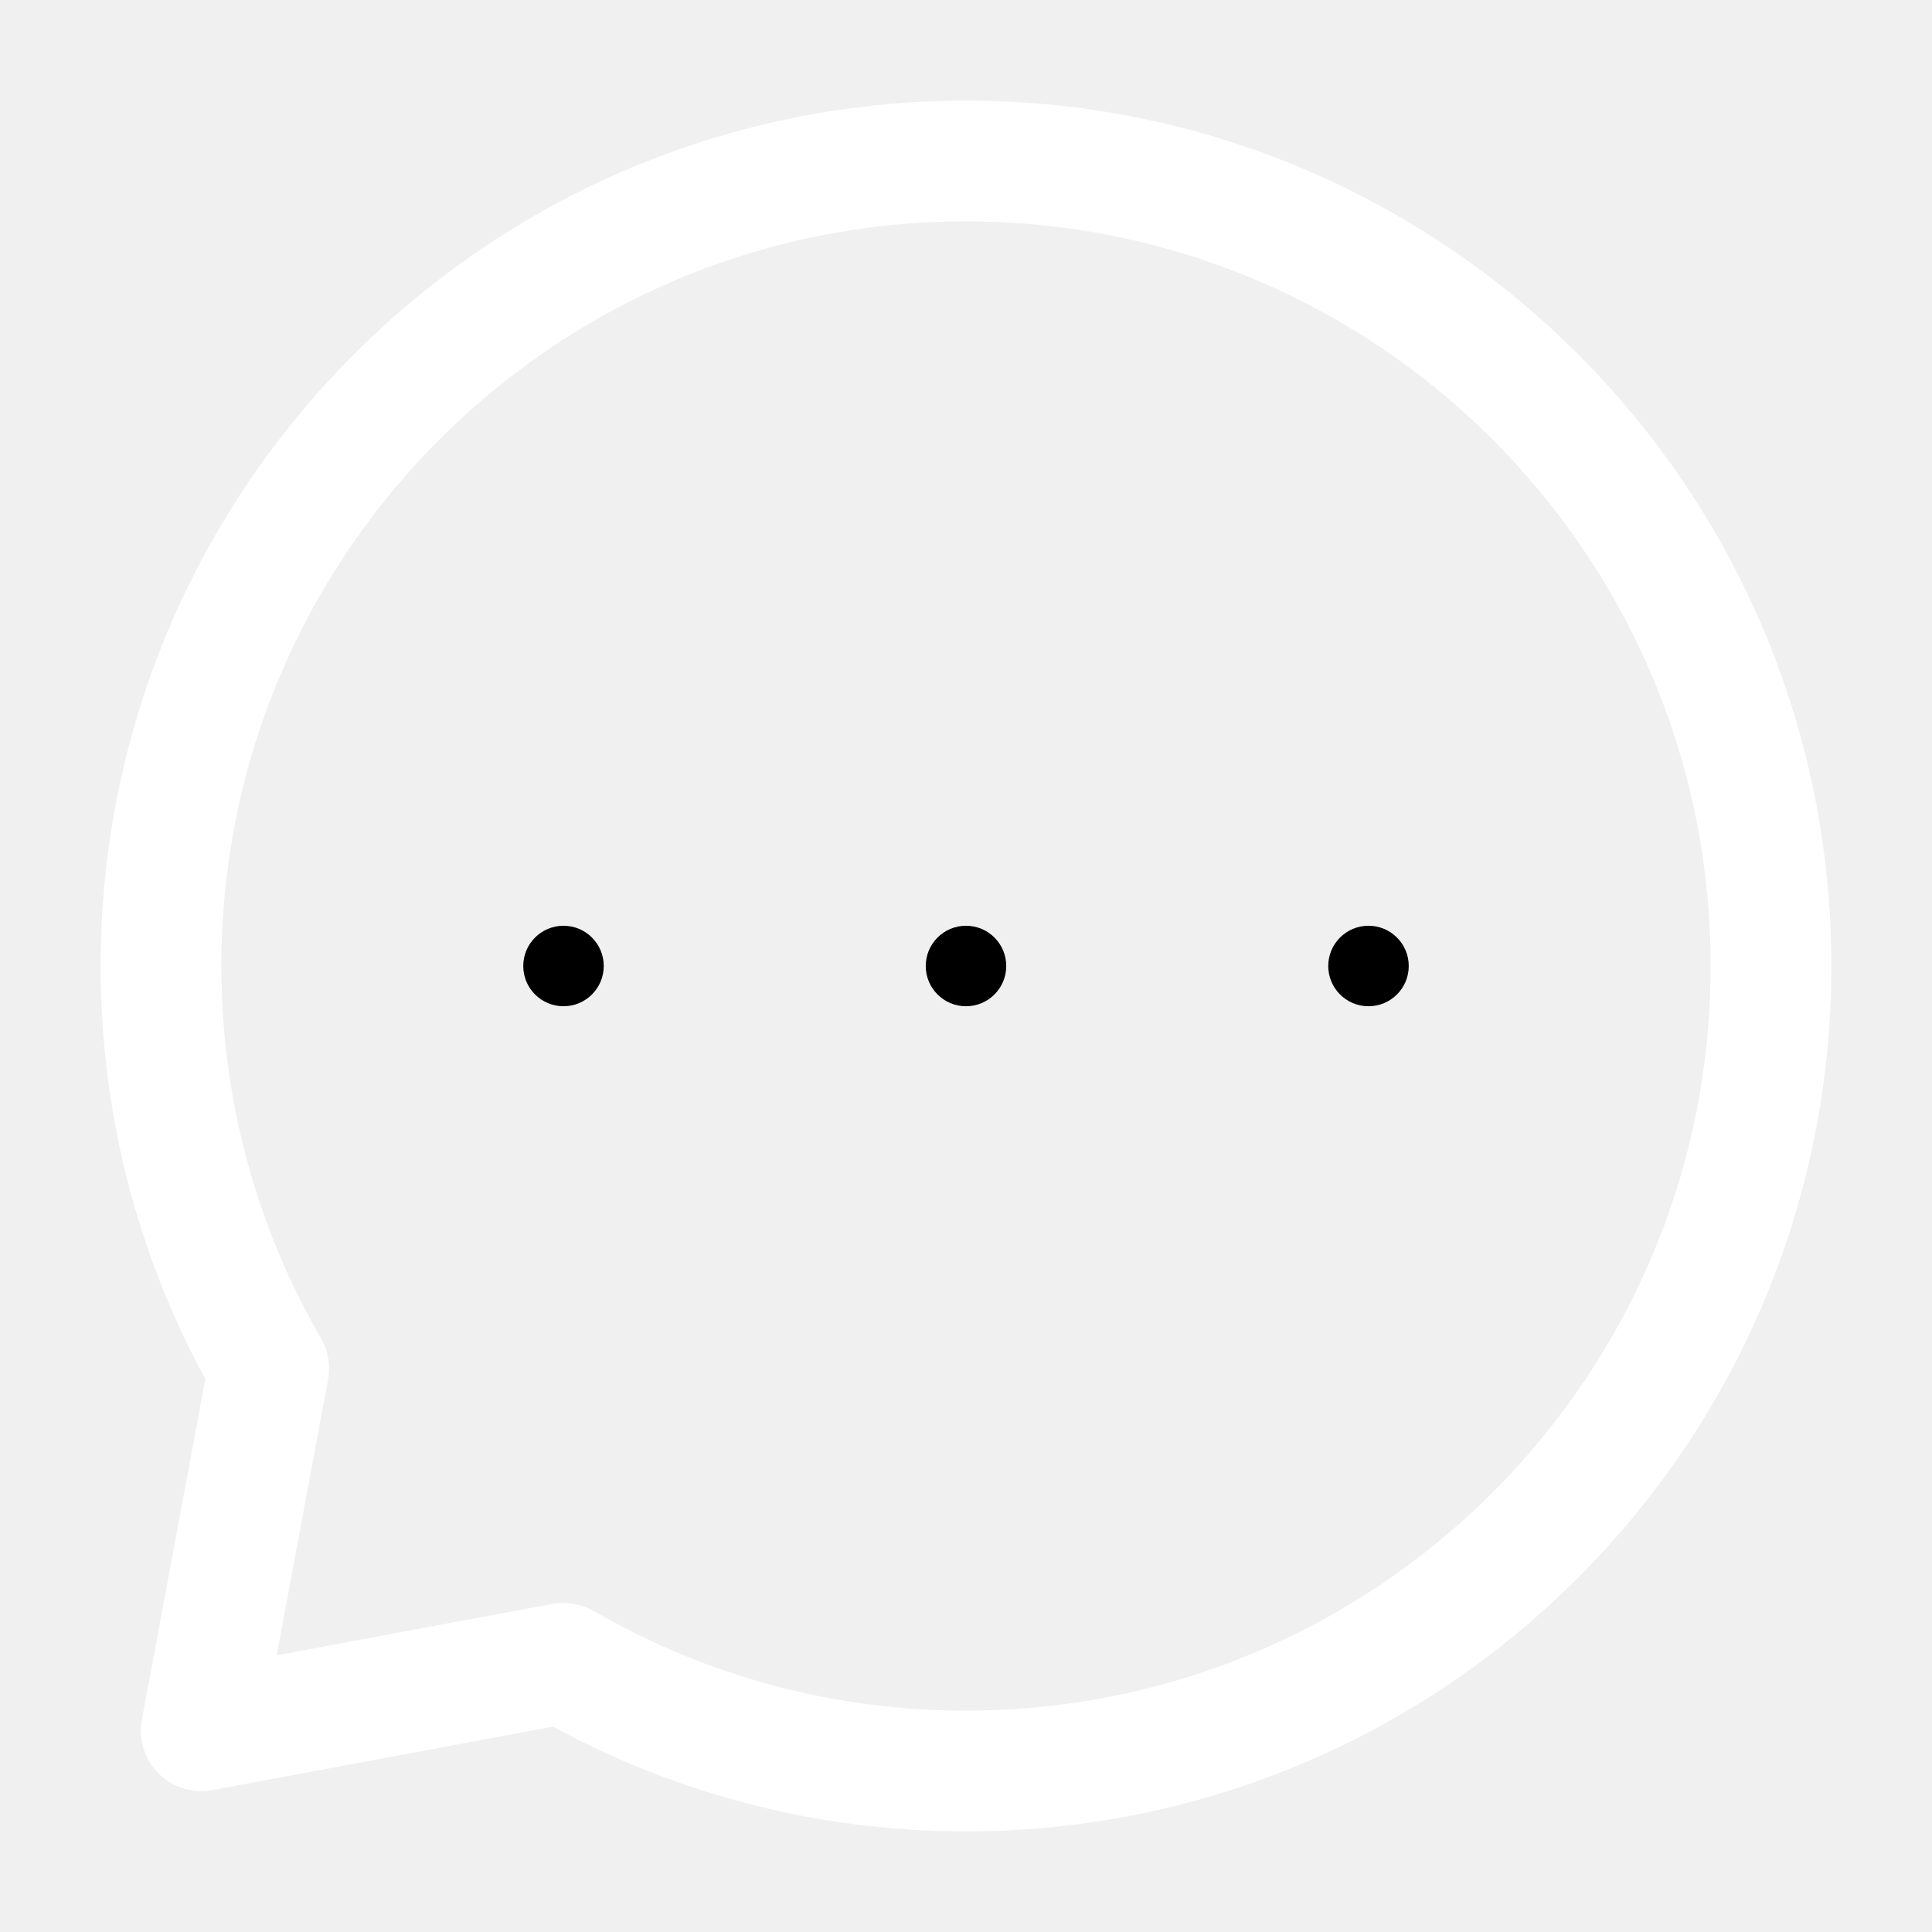
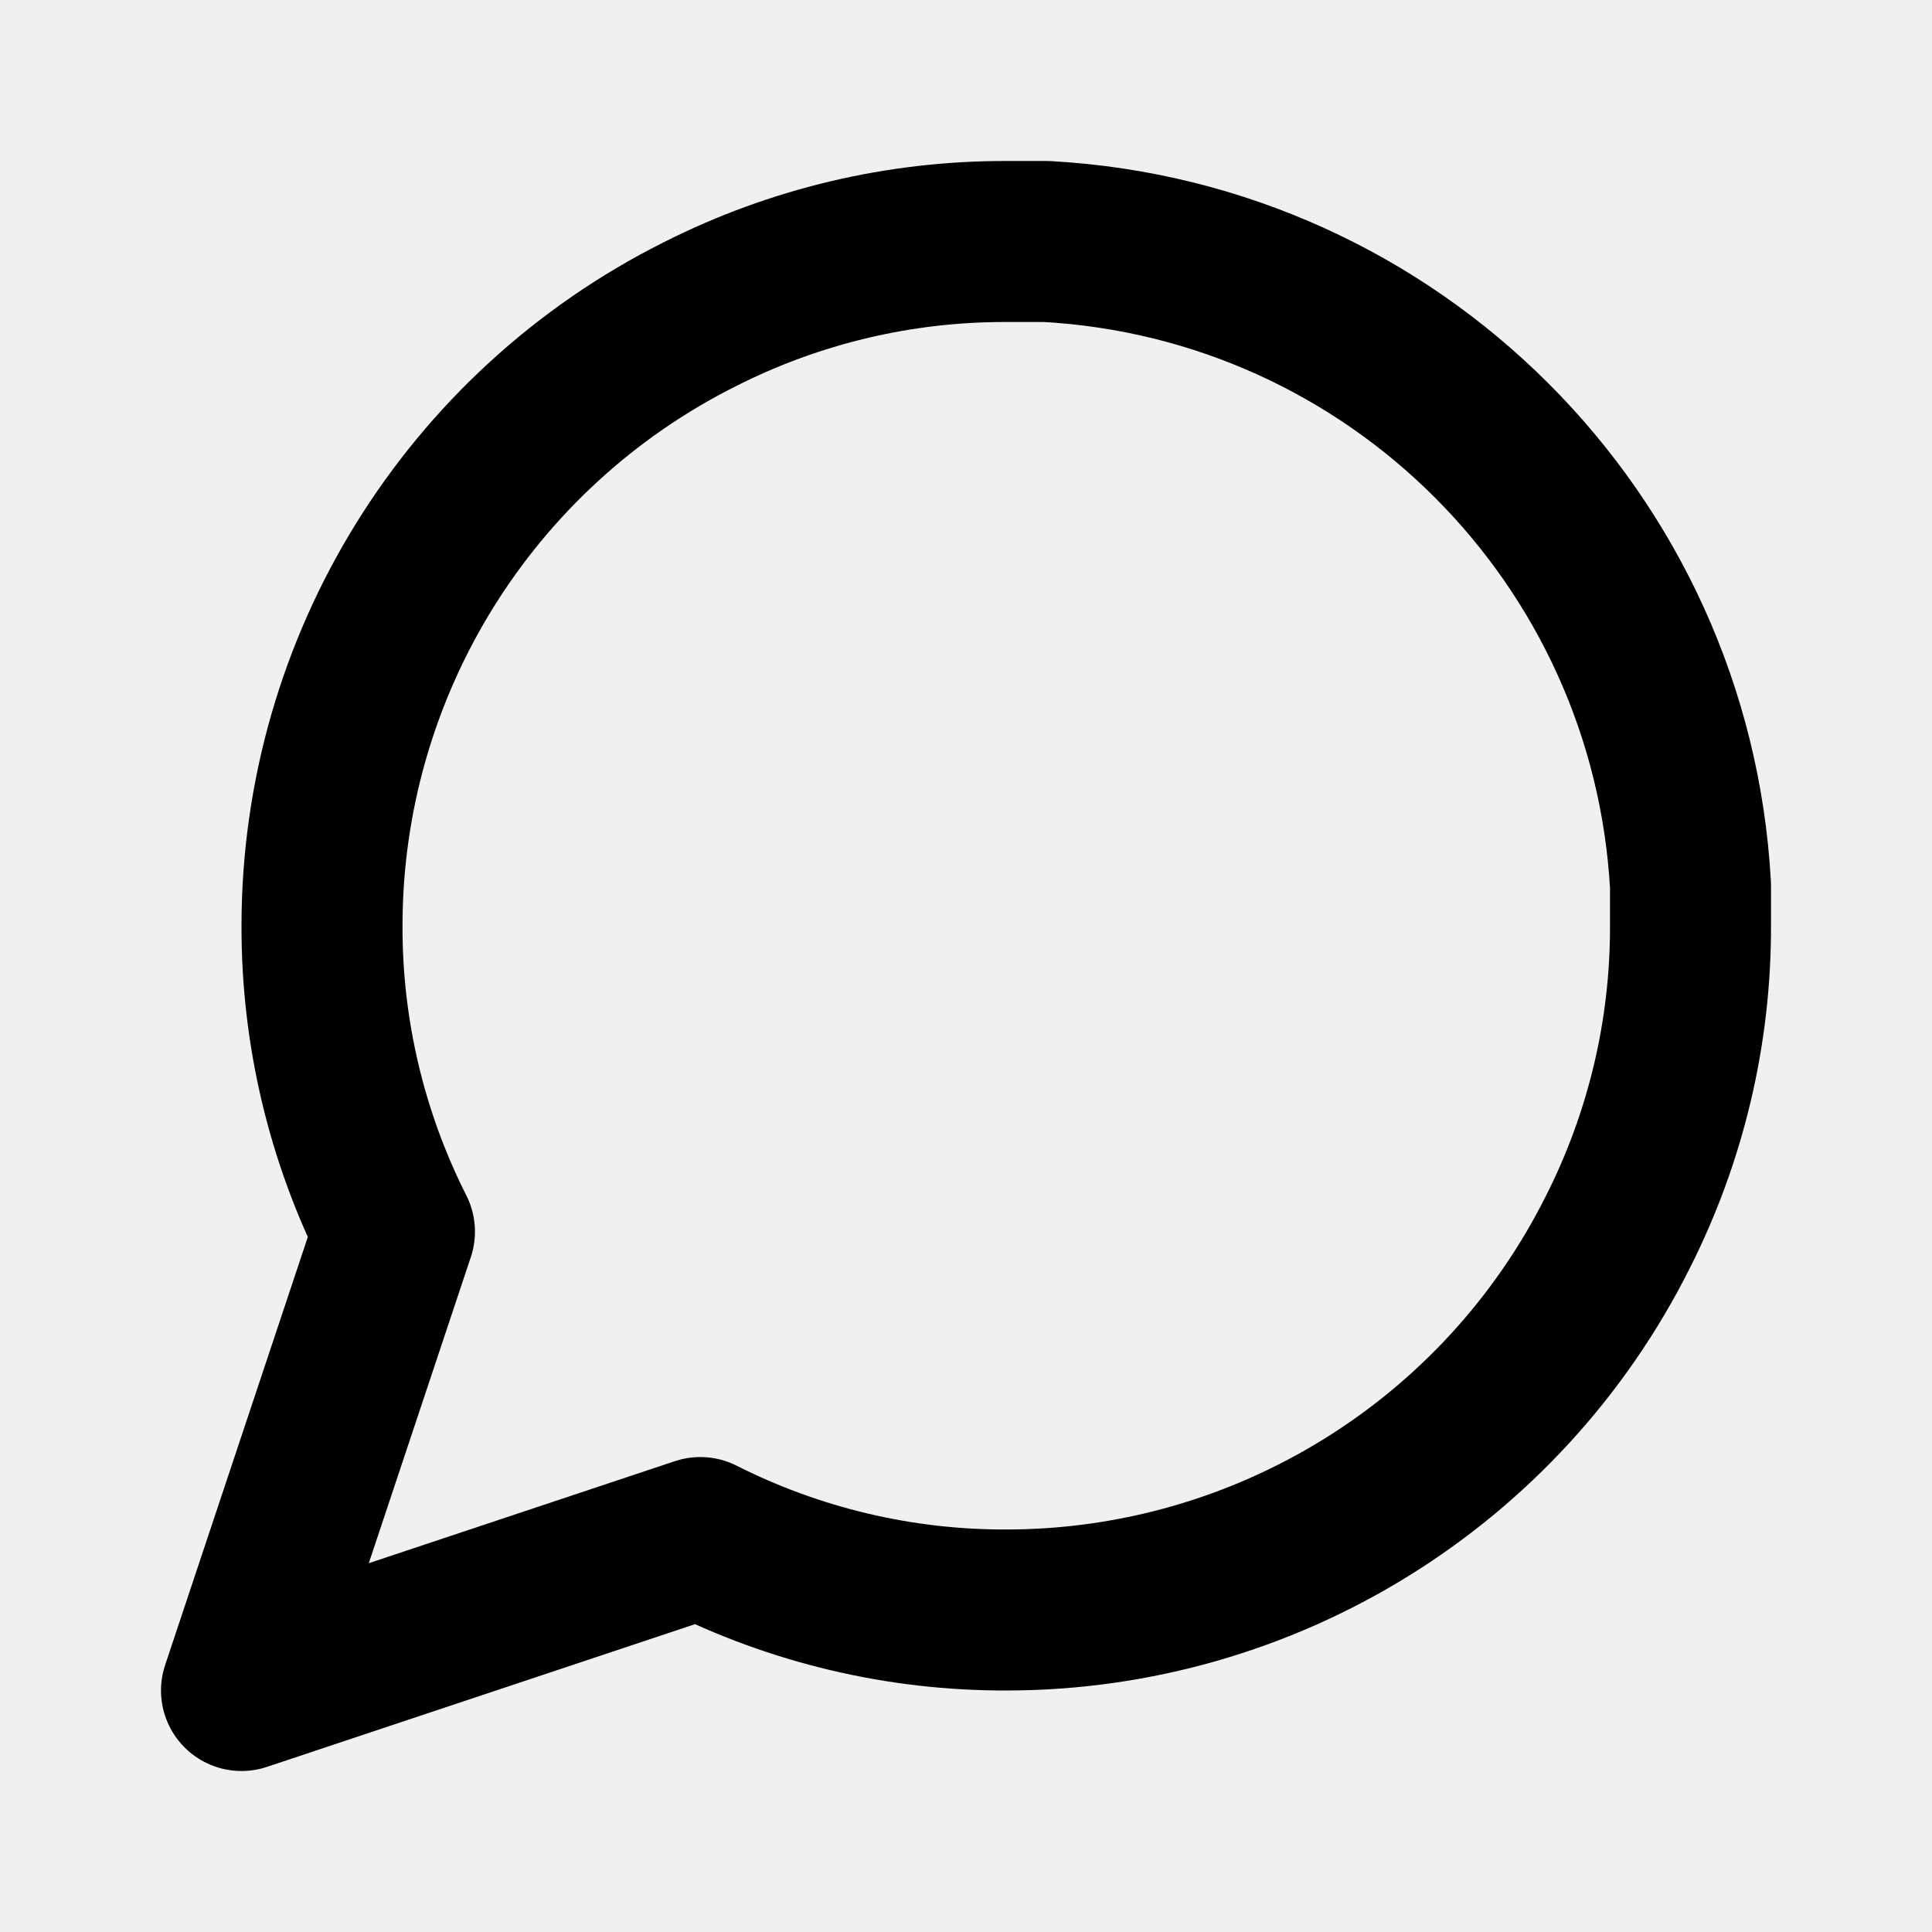
- <svg xmlns="http://www.w3.org/2000/svg" width="" height="" stroke-width="1.5" viewBox="0 0 24 24" fill="none" color="">
-   <path d="M17 12.5a.5.5 0 100-1 .5.5 0 000 1zM12 12.5a.5.5 0 100-1 .5.5 0 000 1zM7 12.5a.5.5 0 100-1 .5.5 0 000 1z" fill="#000000" stroke="" stroke-width="1.5" stroke-linecap="round" stroke-linejoin="round" />
-   <path d="M12 22c5.523 0 10-4.477 10-10S17.523 2 12 2 2 6.477 2 12c0 1.821.487 3.53 1.338 5L2.5 21.5l4.5-.838A9.955 9.955 0 0012 22z" stroke="white" stroke-width="1.5" stroke-linecap="round" stroke-linejoin="round" />
+ <svg xmlns="http://www.w3.org/2000/svg" width="24" height="24" viewBox="0 0 24 24" fill="none" stroke="currentColor" stroke-width="2" stroke-linecap="round" stroke-linejoin="round">
+   <path d="M21 11.5a8.38 8.38 0 0 1-.9 3.8 8.5 8.5 0 0 1-7.6 4.7 8.38 8.38 0 0 1-3.8-.9L3 21l1.9-5.7a8.38 8.38 0 0 1-.9-3.8 8.5 8.5 0 0 1 4.7-7.6 8.38 8.38 0 0 1 3.8-.9h.5a8.48 8.48 0 0 1 8 8v.5z" />
</svg>
